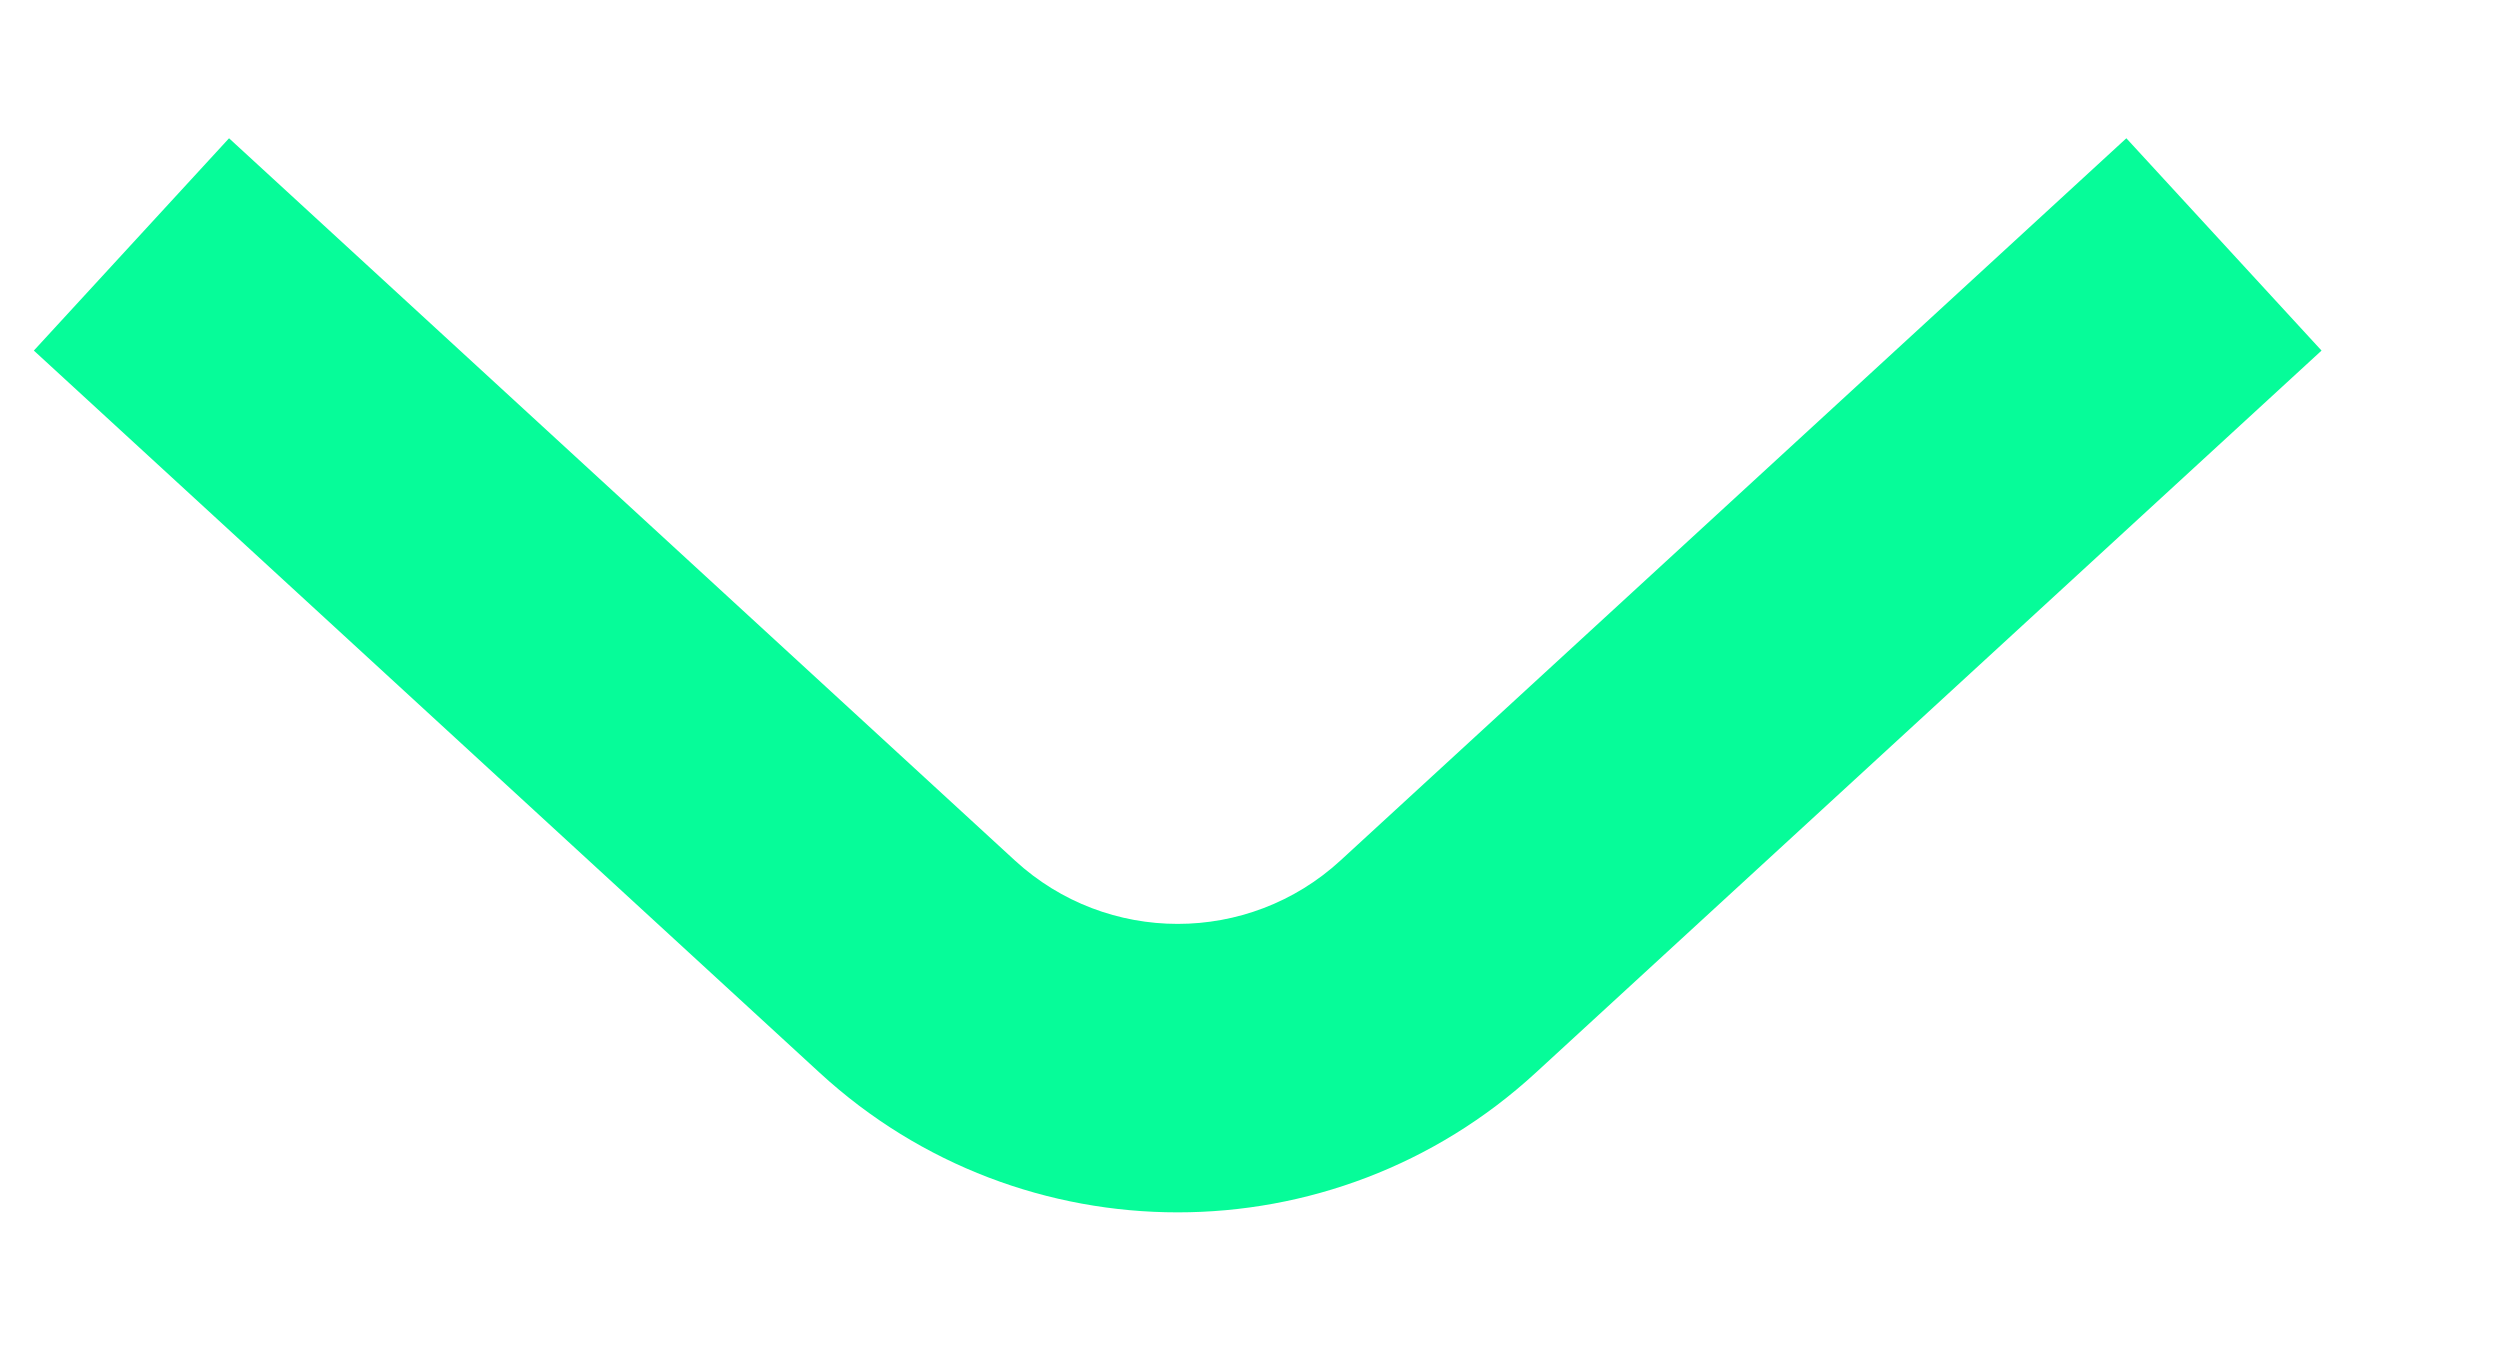
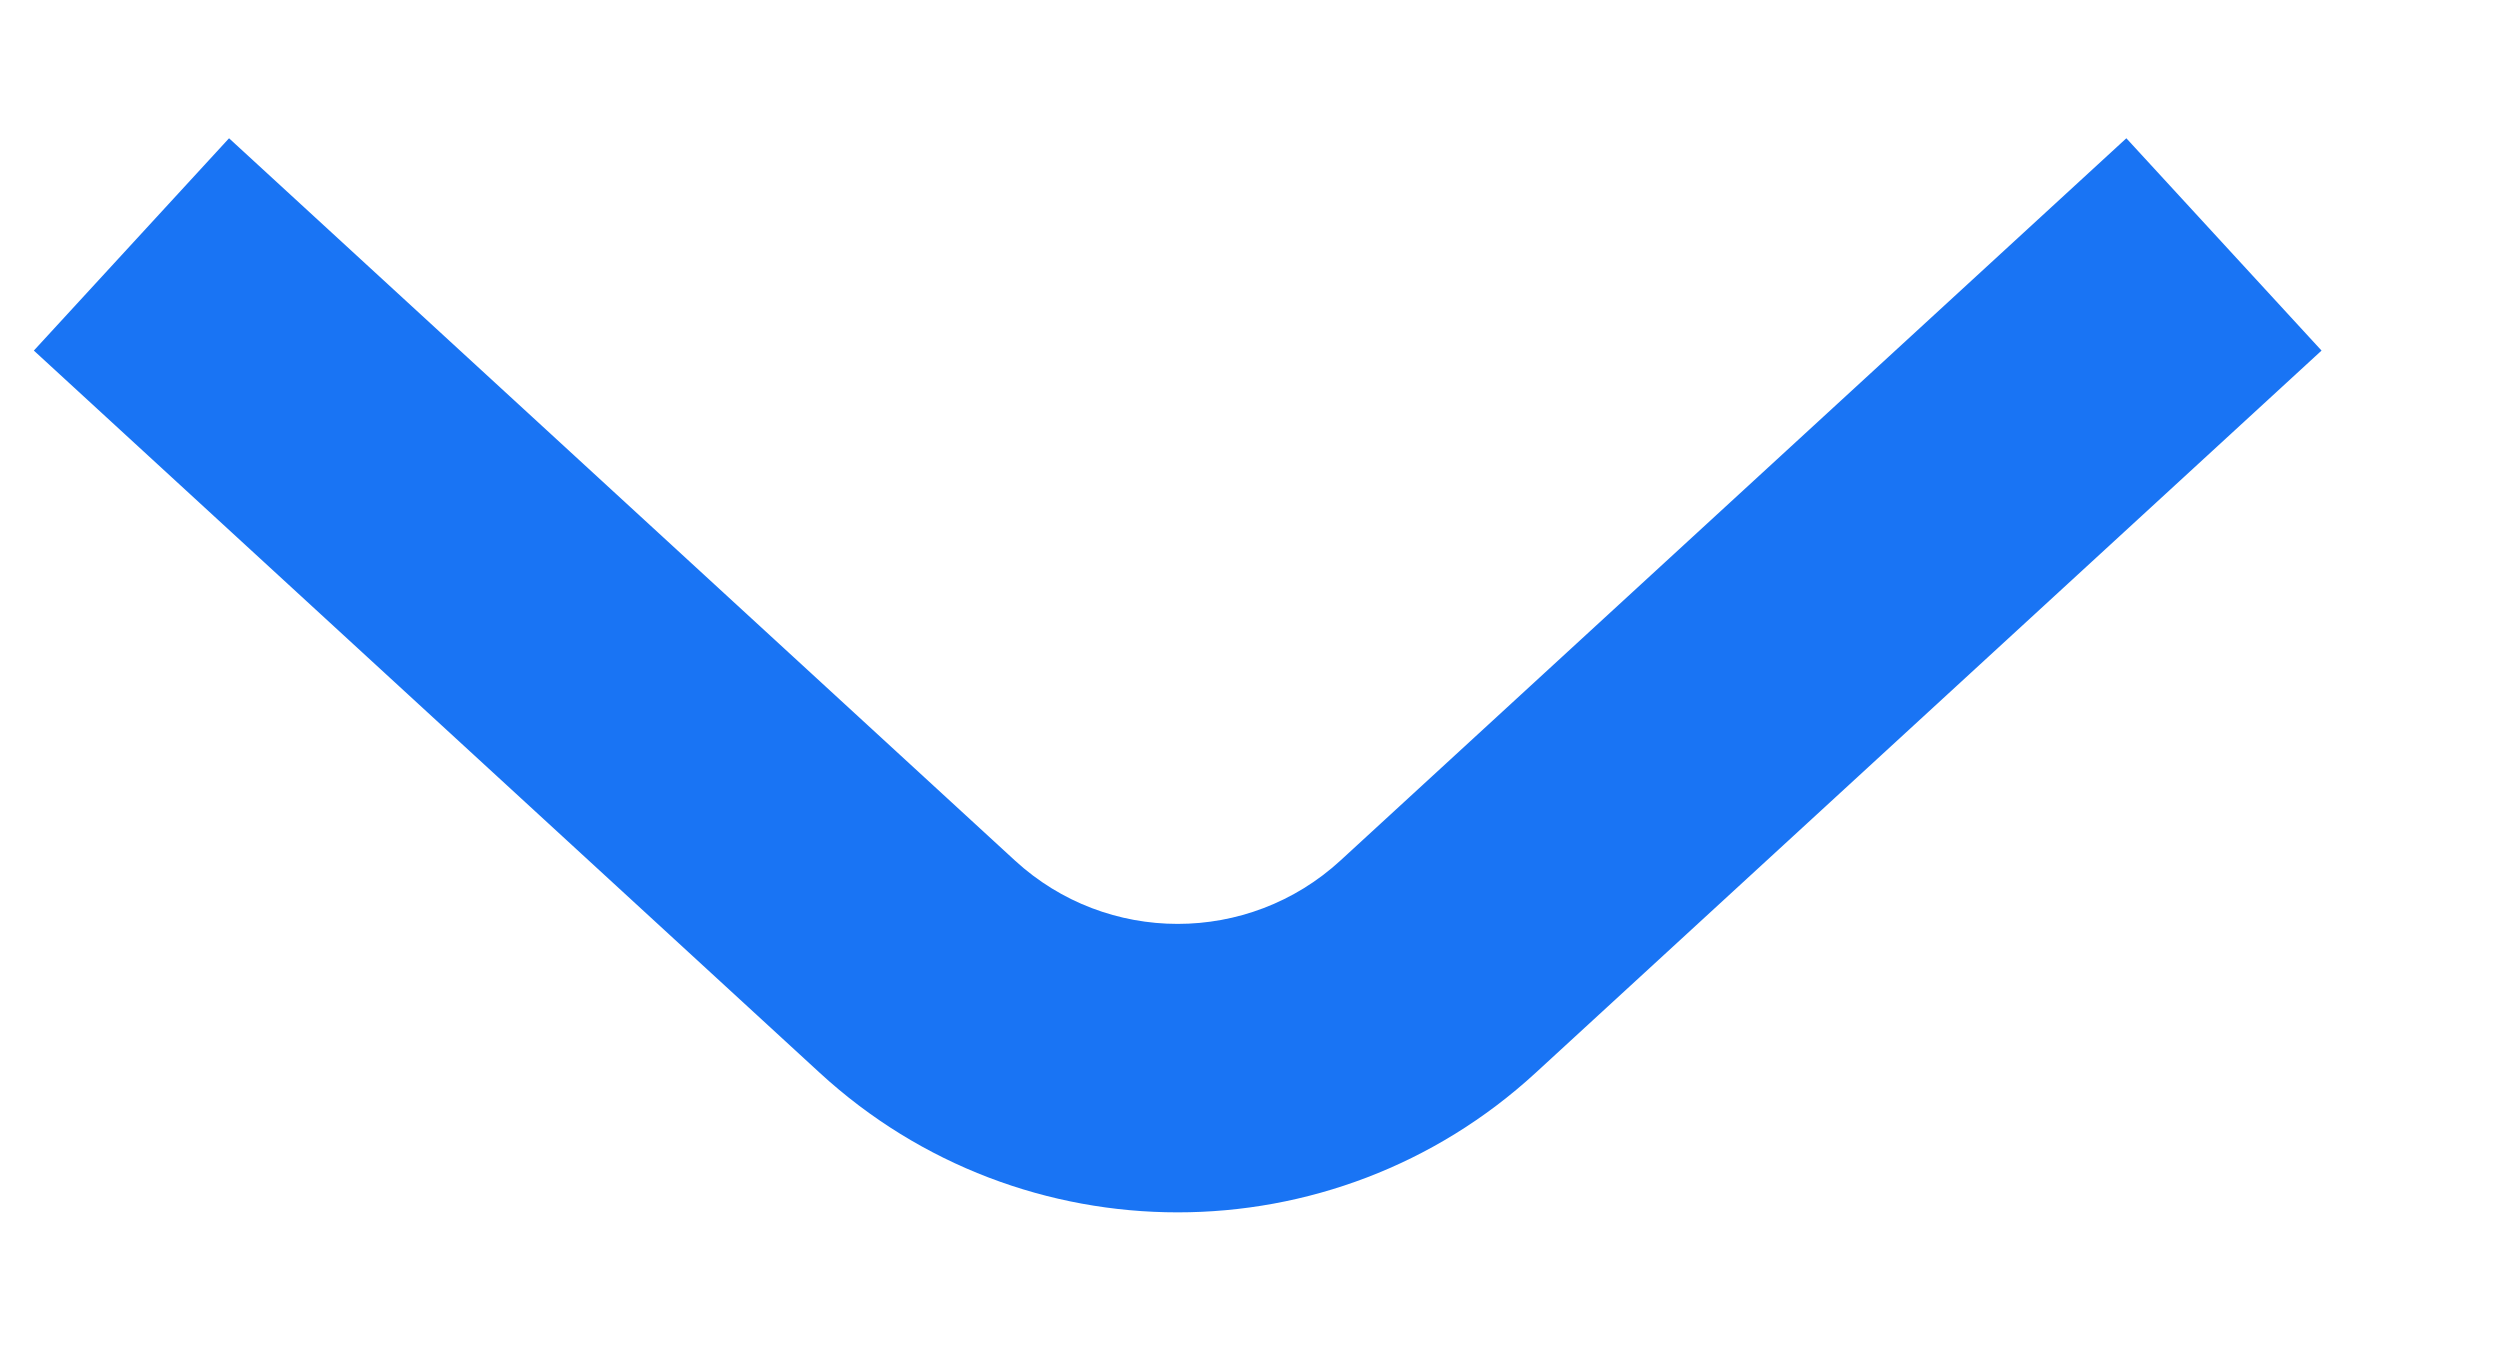
<svg xmlns="http://www.w3.org/2000/svg" width="13" height="7" viewBox="0 0 13 7" fill="none">
-   <path d="M0.176 1.823L4.263 5.579L5.278 4.475L1.191 0.719L0.176 1.823ZM7.985 5.579L12.072 1.823L11.057 0.719L6.97 4.475L7.985 5.579ZM4.263 5.579C5.315 6.546 6.933 6.546 7.985 5.579L6.97 4.475C6.492 4.914 5.756 4.914 5.278 4.475L4.263 5.579Z" fill="#06FC99" />
+   <path d="M0.176 1.823L4.263 5.579L5.278 4.475L1.191 0.719L0.176 1.823ZM7.985 5.579L12.072 1.823L11.057 0.719L6.97 4.475L7.985 5.579ZM4.263 5.579C5.315 6.546 6.933 6.546 7.985 5.579L6.97 4.475C6.492 4.914 5.756 4.914 5.278 4.475L4.263 5.579Z" fill="#1974f4" />
</svg>
